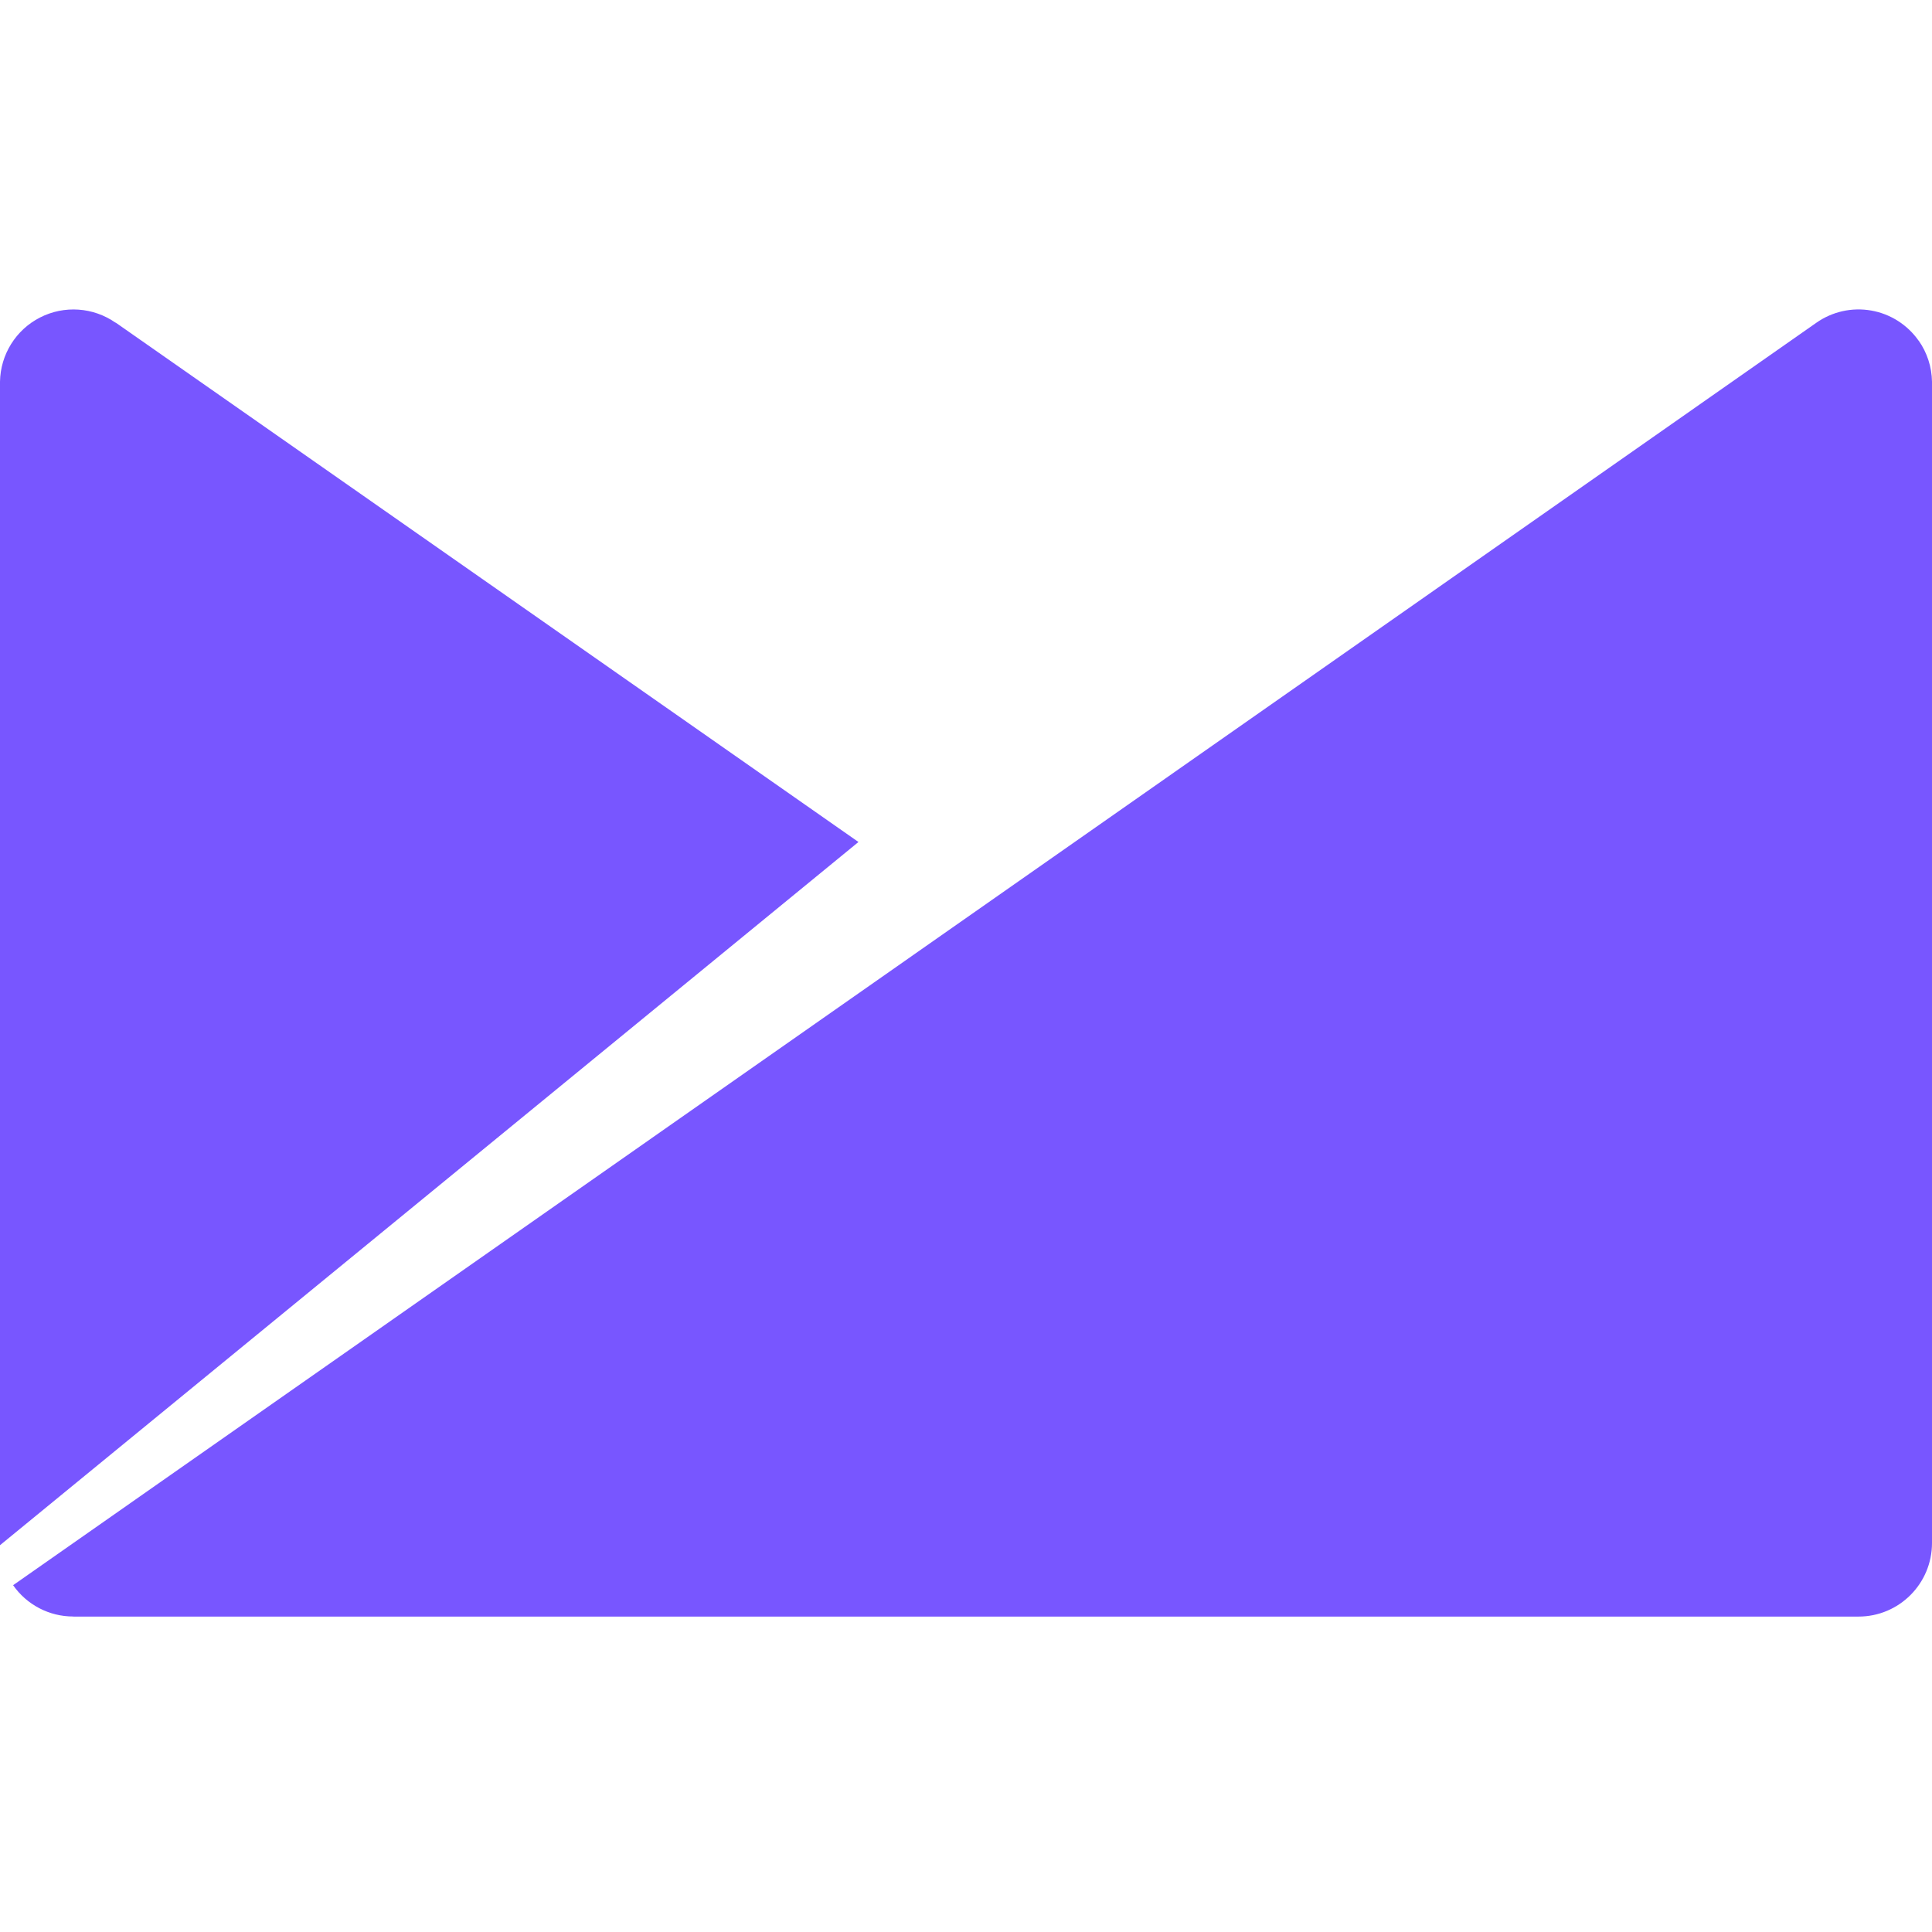
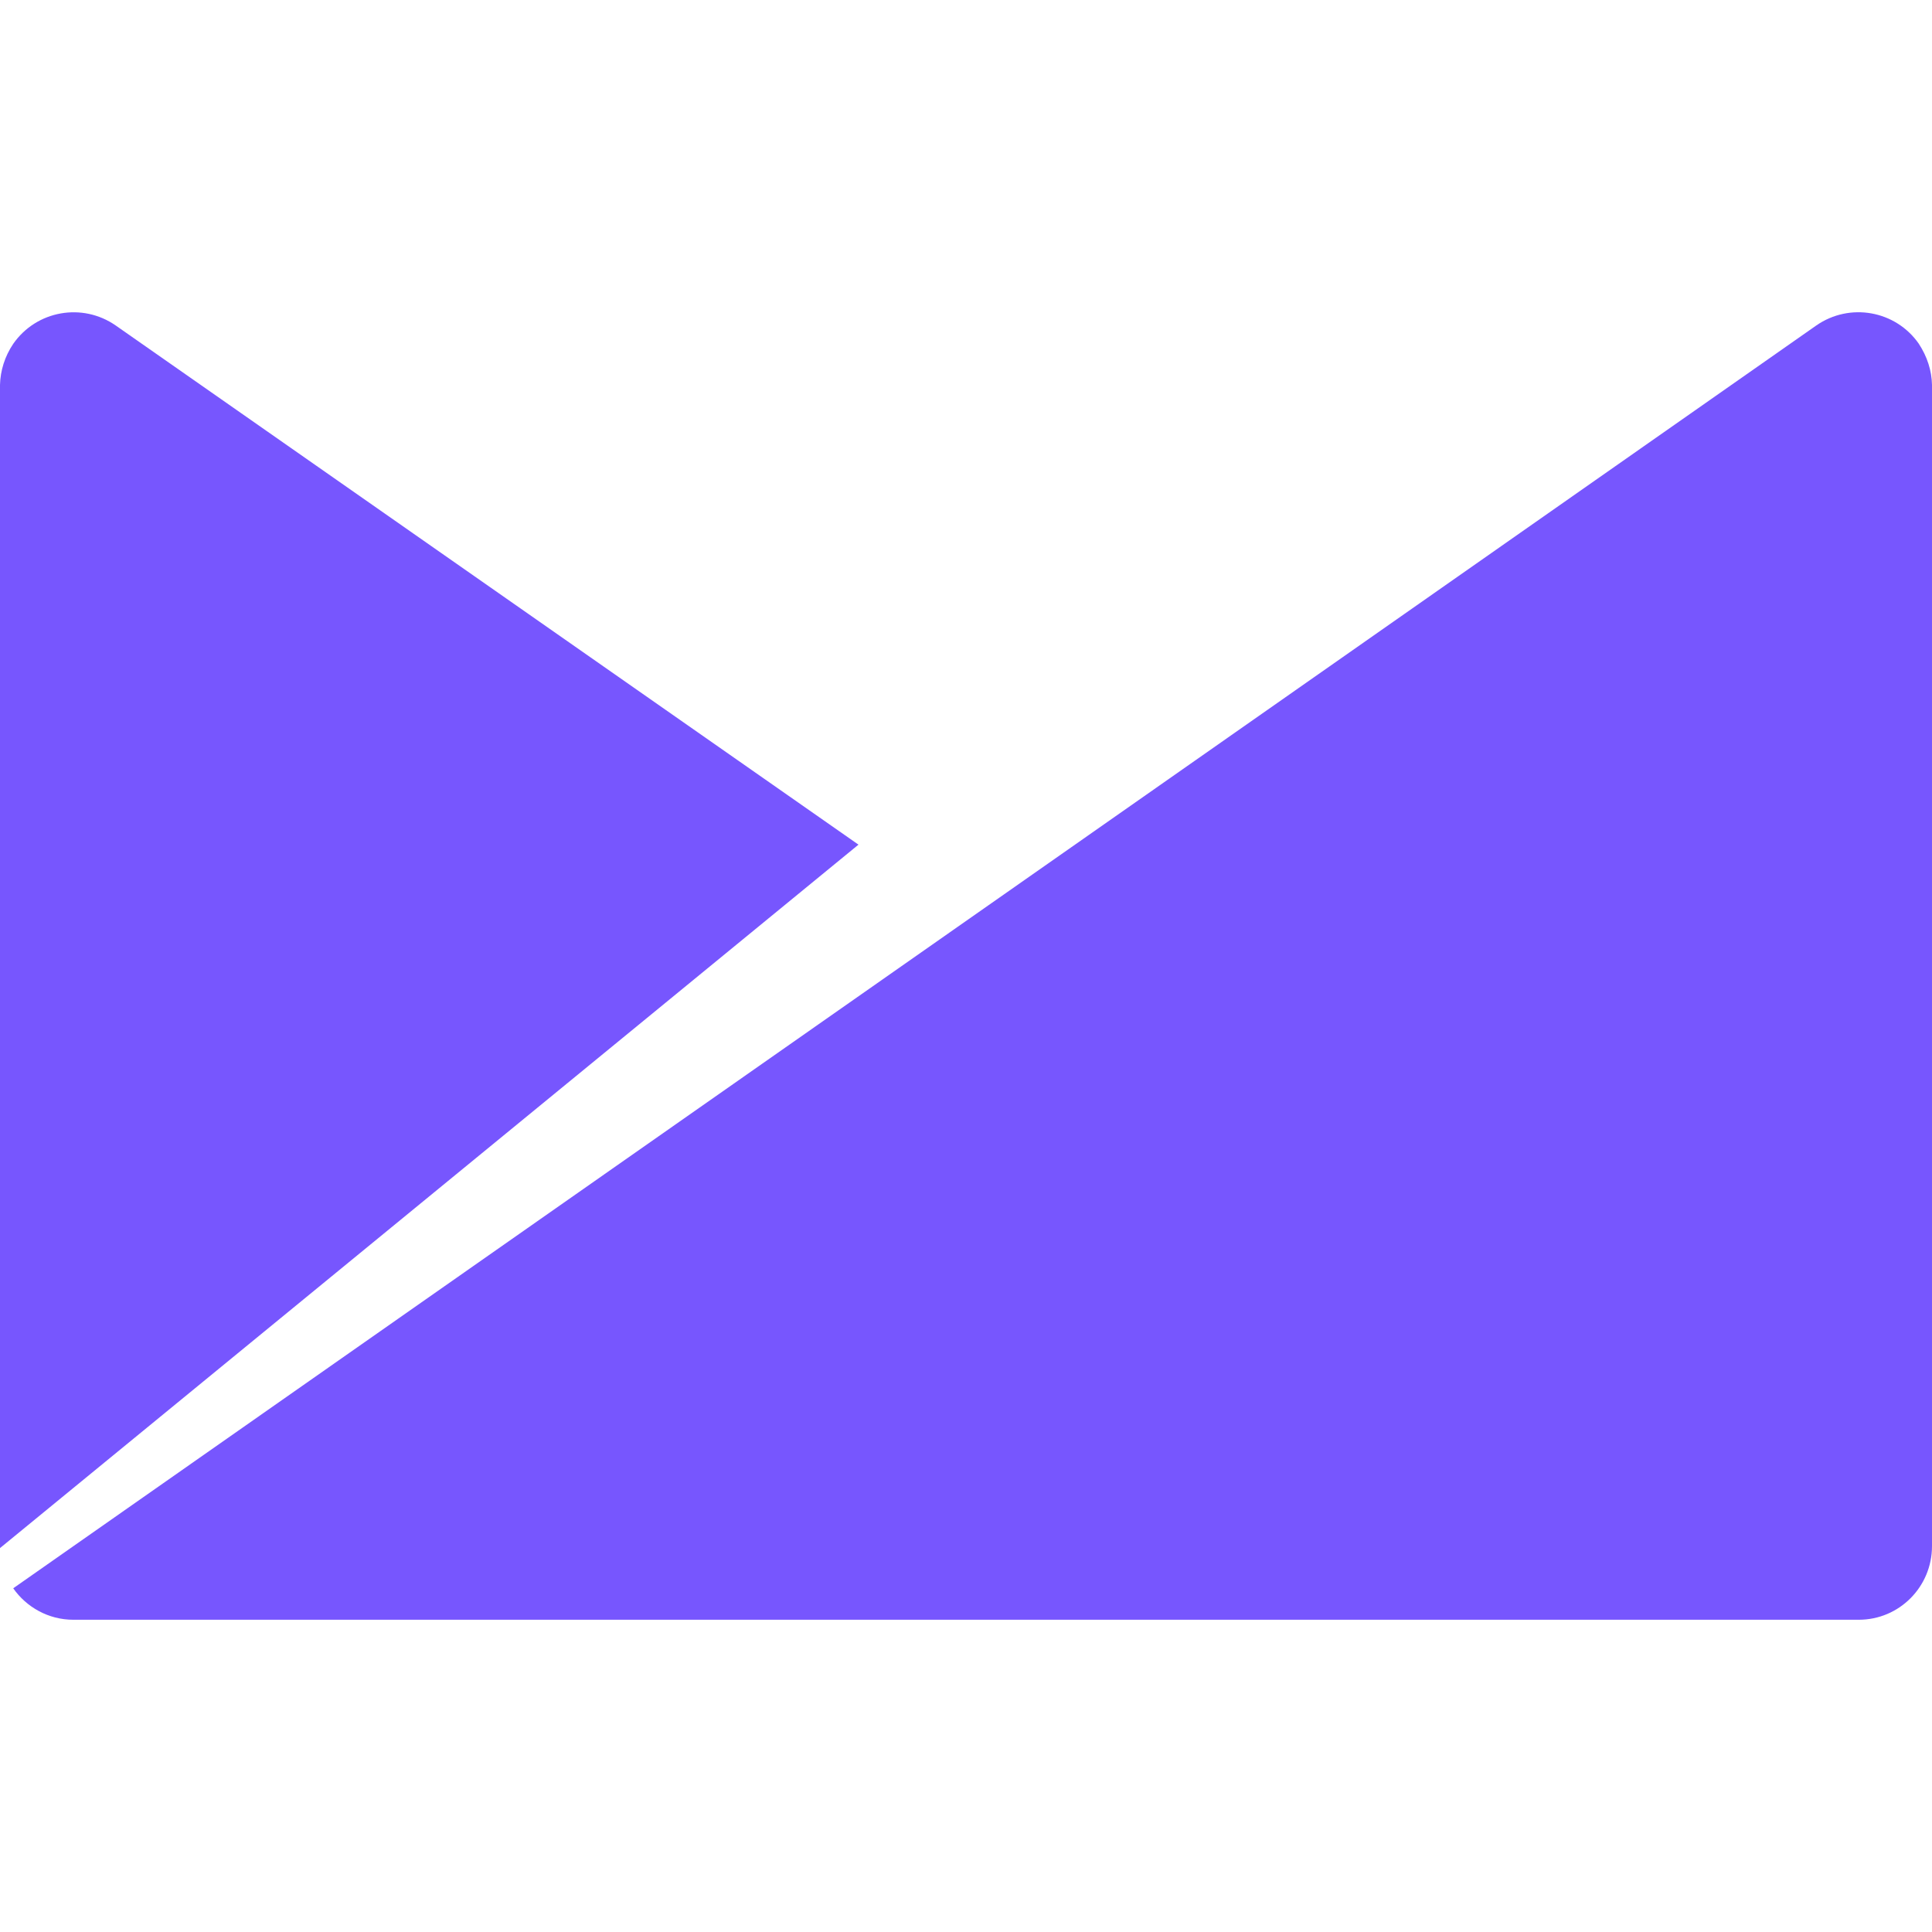
- <svg xmlns="http://www.w3.org/2000/svg" width="800px" height="800px" viewBox="0 -41 256 256" version="1.1" preserveAspectRatio="xMidYMid">
-   <g>
-     <path d="M254.234,4.152 C252.753,2.035 250.49,0.593 247.945,0.147 C245.4,-0.3 242.782,0.284 240.669,1.771 L1.737,169.047 C3.554,171.65 6.53,173.199 9.705,173.195 L9.715,173.205 L246.265,173.205 C251.644,173.205 256,168.839 256,163.46 L256,9.571 C255.969,7.622 255.354,5.727 254.234,4.133 M15.312,1.761 C12.362,-0.301 8.516,-0.568 5.31,1.067 C2.104,2.702 0.062,5.972 0,9.571 L0,163.748 L113.75,70.569 L15.321,1.741" fill="#7856FF" fill-rule="nonzero">
- 
- </path>
+ <svg xmlns="http://www.w3.org/2000/svg" version="1.1" x="0" y="0" width="300" height="300" viewBox="0, 0, 300, 300">
+   <g id="Background">
+     <rect x="0" y="0" width="300" height="300" fill="#000000" fill-opacity="0" />
+   </g>
+   <g id="Layer_1">
+     <path d="M297.956,53.382 C294.347,48.198 287.222,46.932 282.028,50.542 L2.053,246.629 C4.106,249.564 7.528,251.514 11.381,251.514 L288.628,251.514 C294.928,251.514 300,246.386 300,240.086 L300,59.757 C299.953,57.554 299.259,55.37 297.947,53.373 z M17.981,50.551 C12.797,46.942 5.672,48.198 2.053,53.392 C0.741,55.342 0.056,57.545 0,59.776 L0,240.386 L133.303,131.157 z" fill="#7756FE" />
  </g>
</svg>
